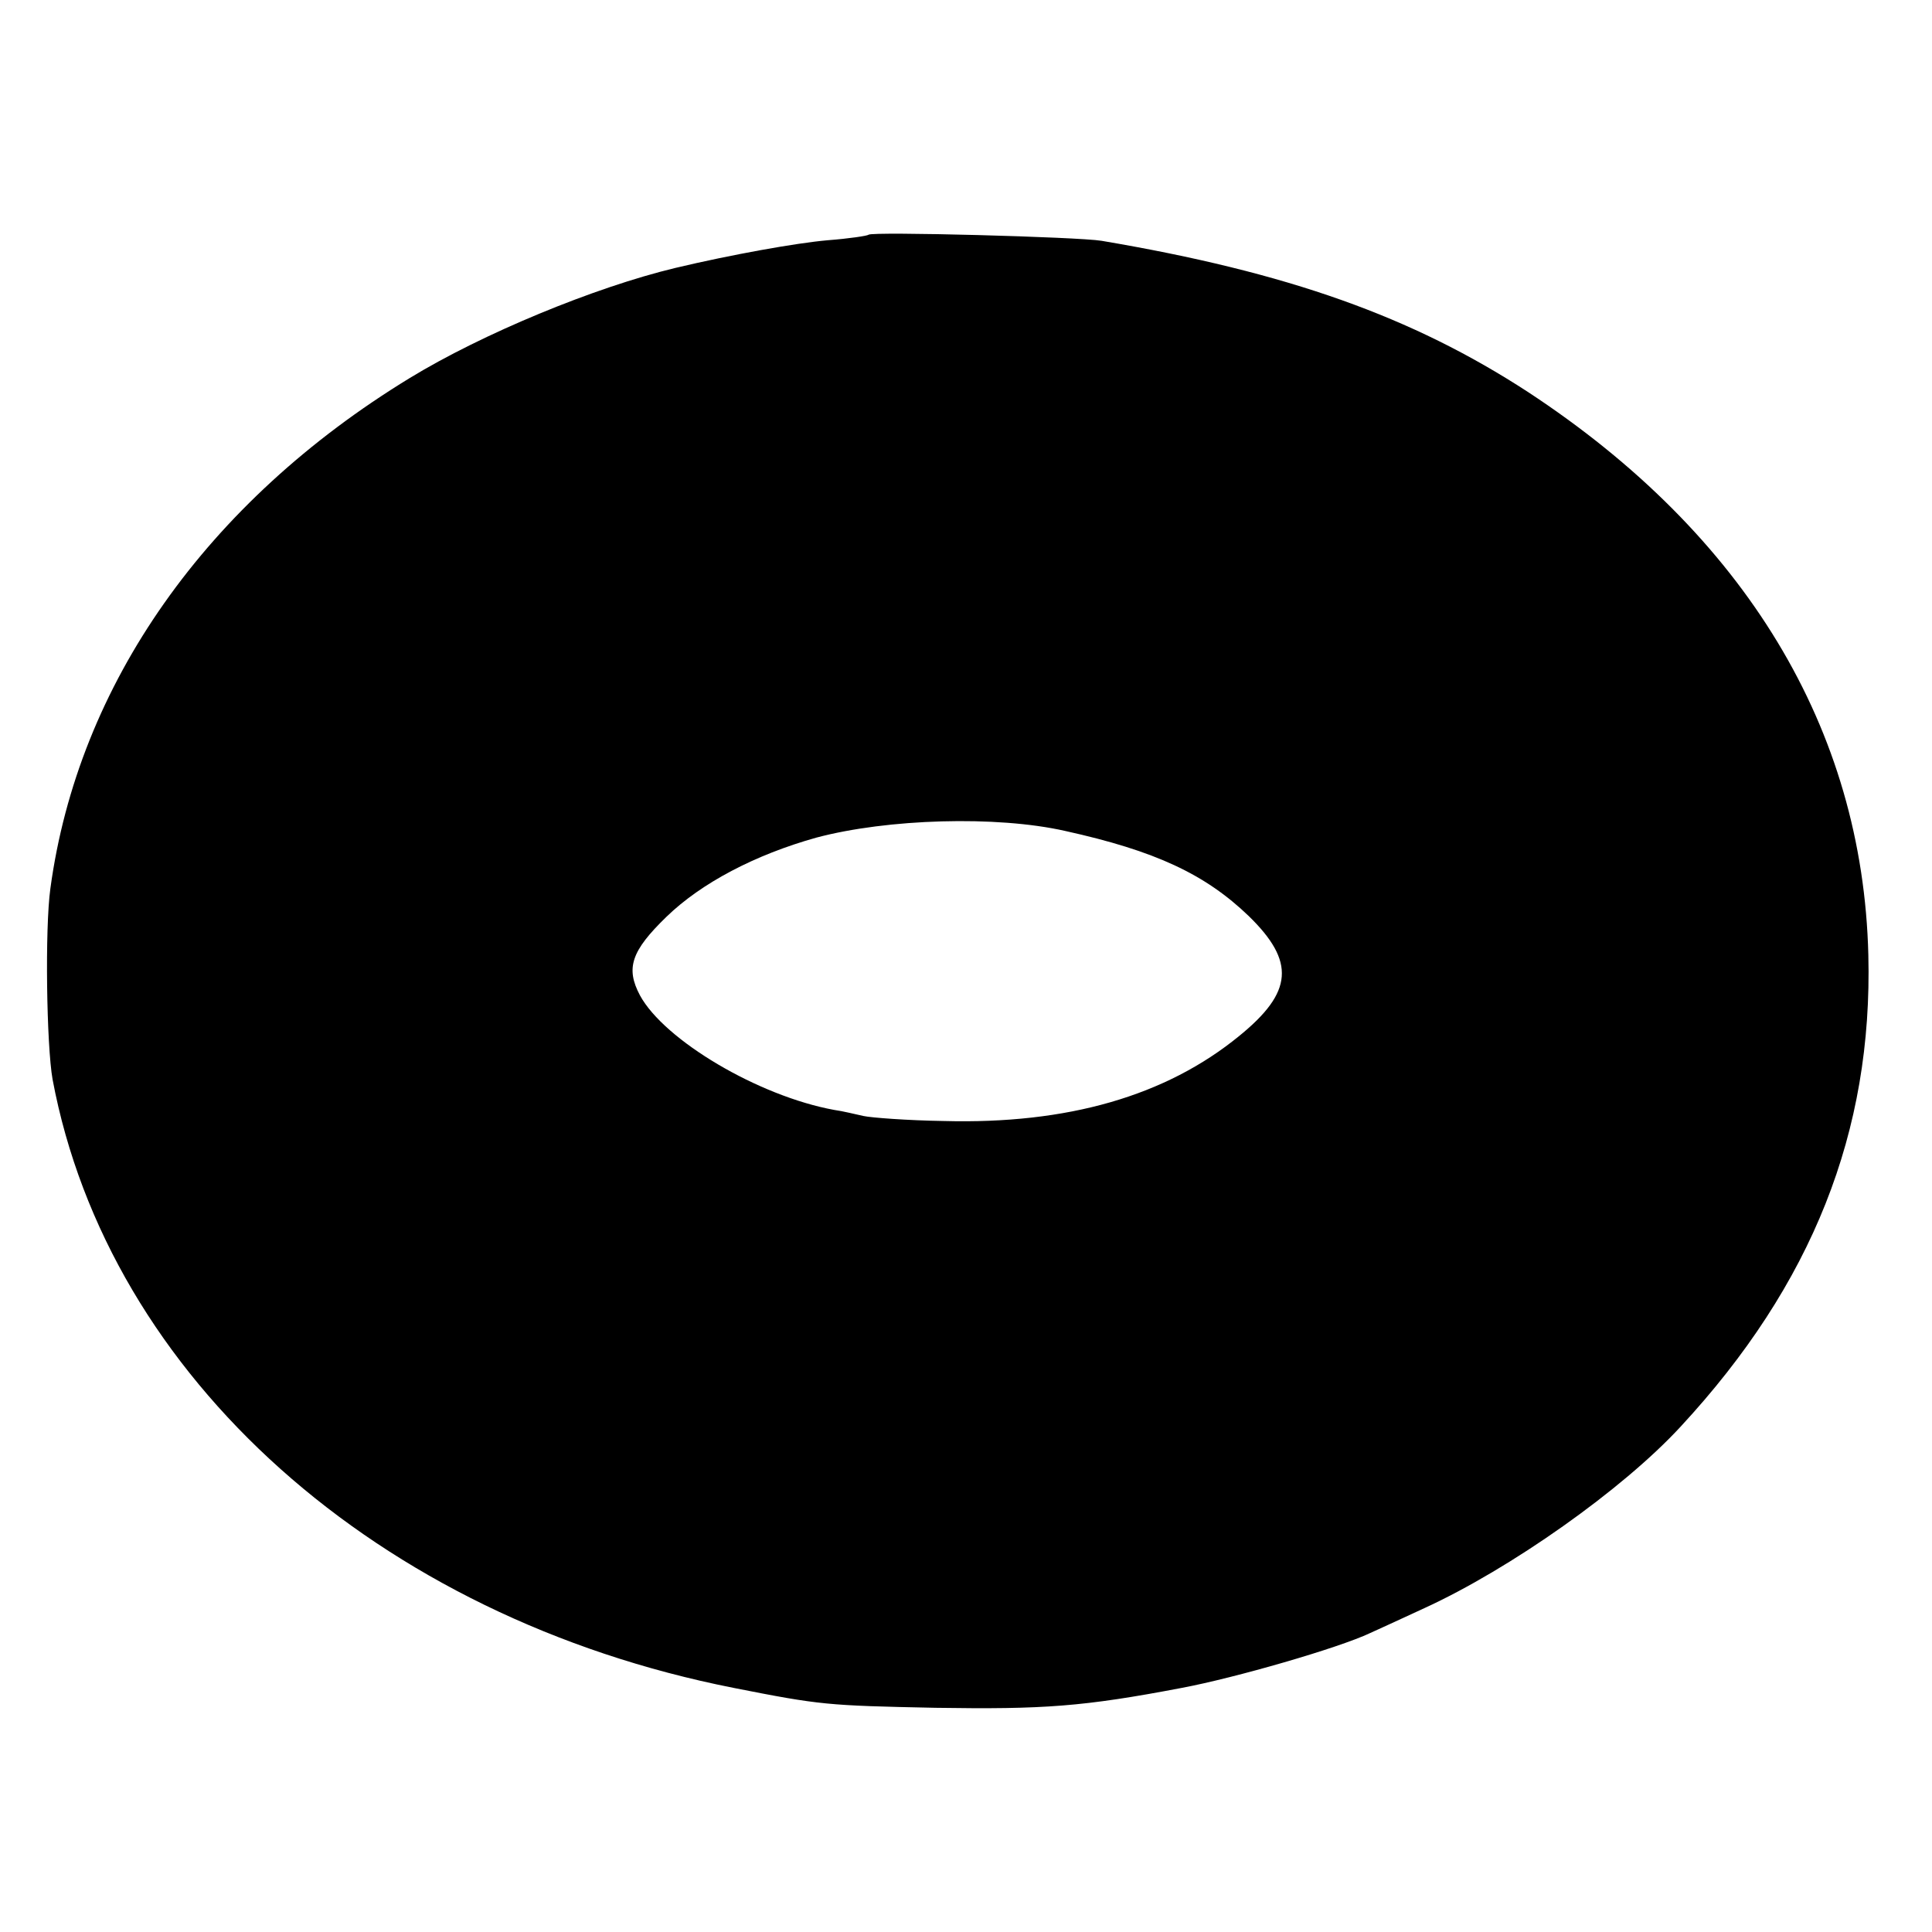
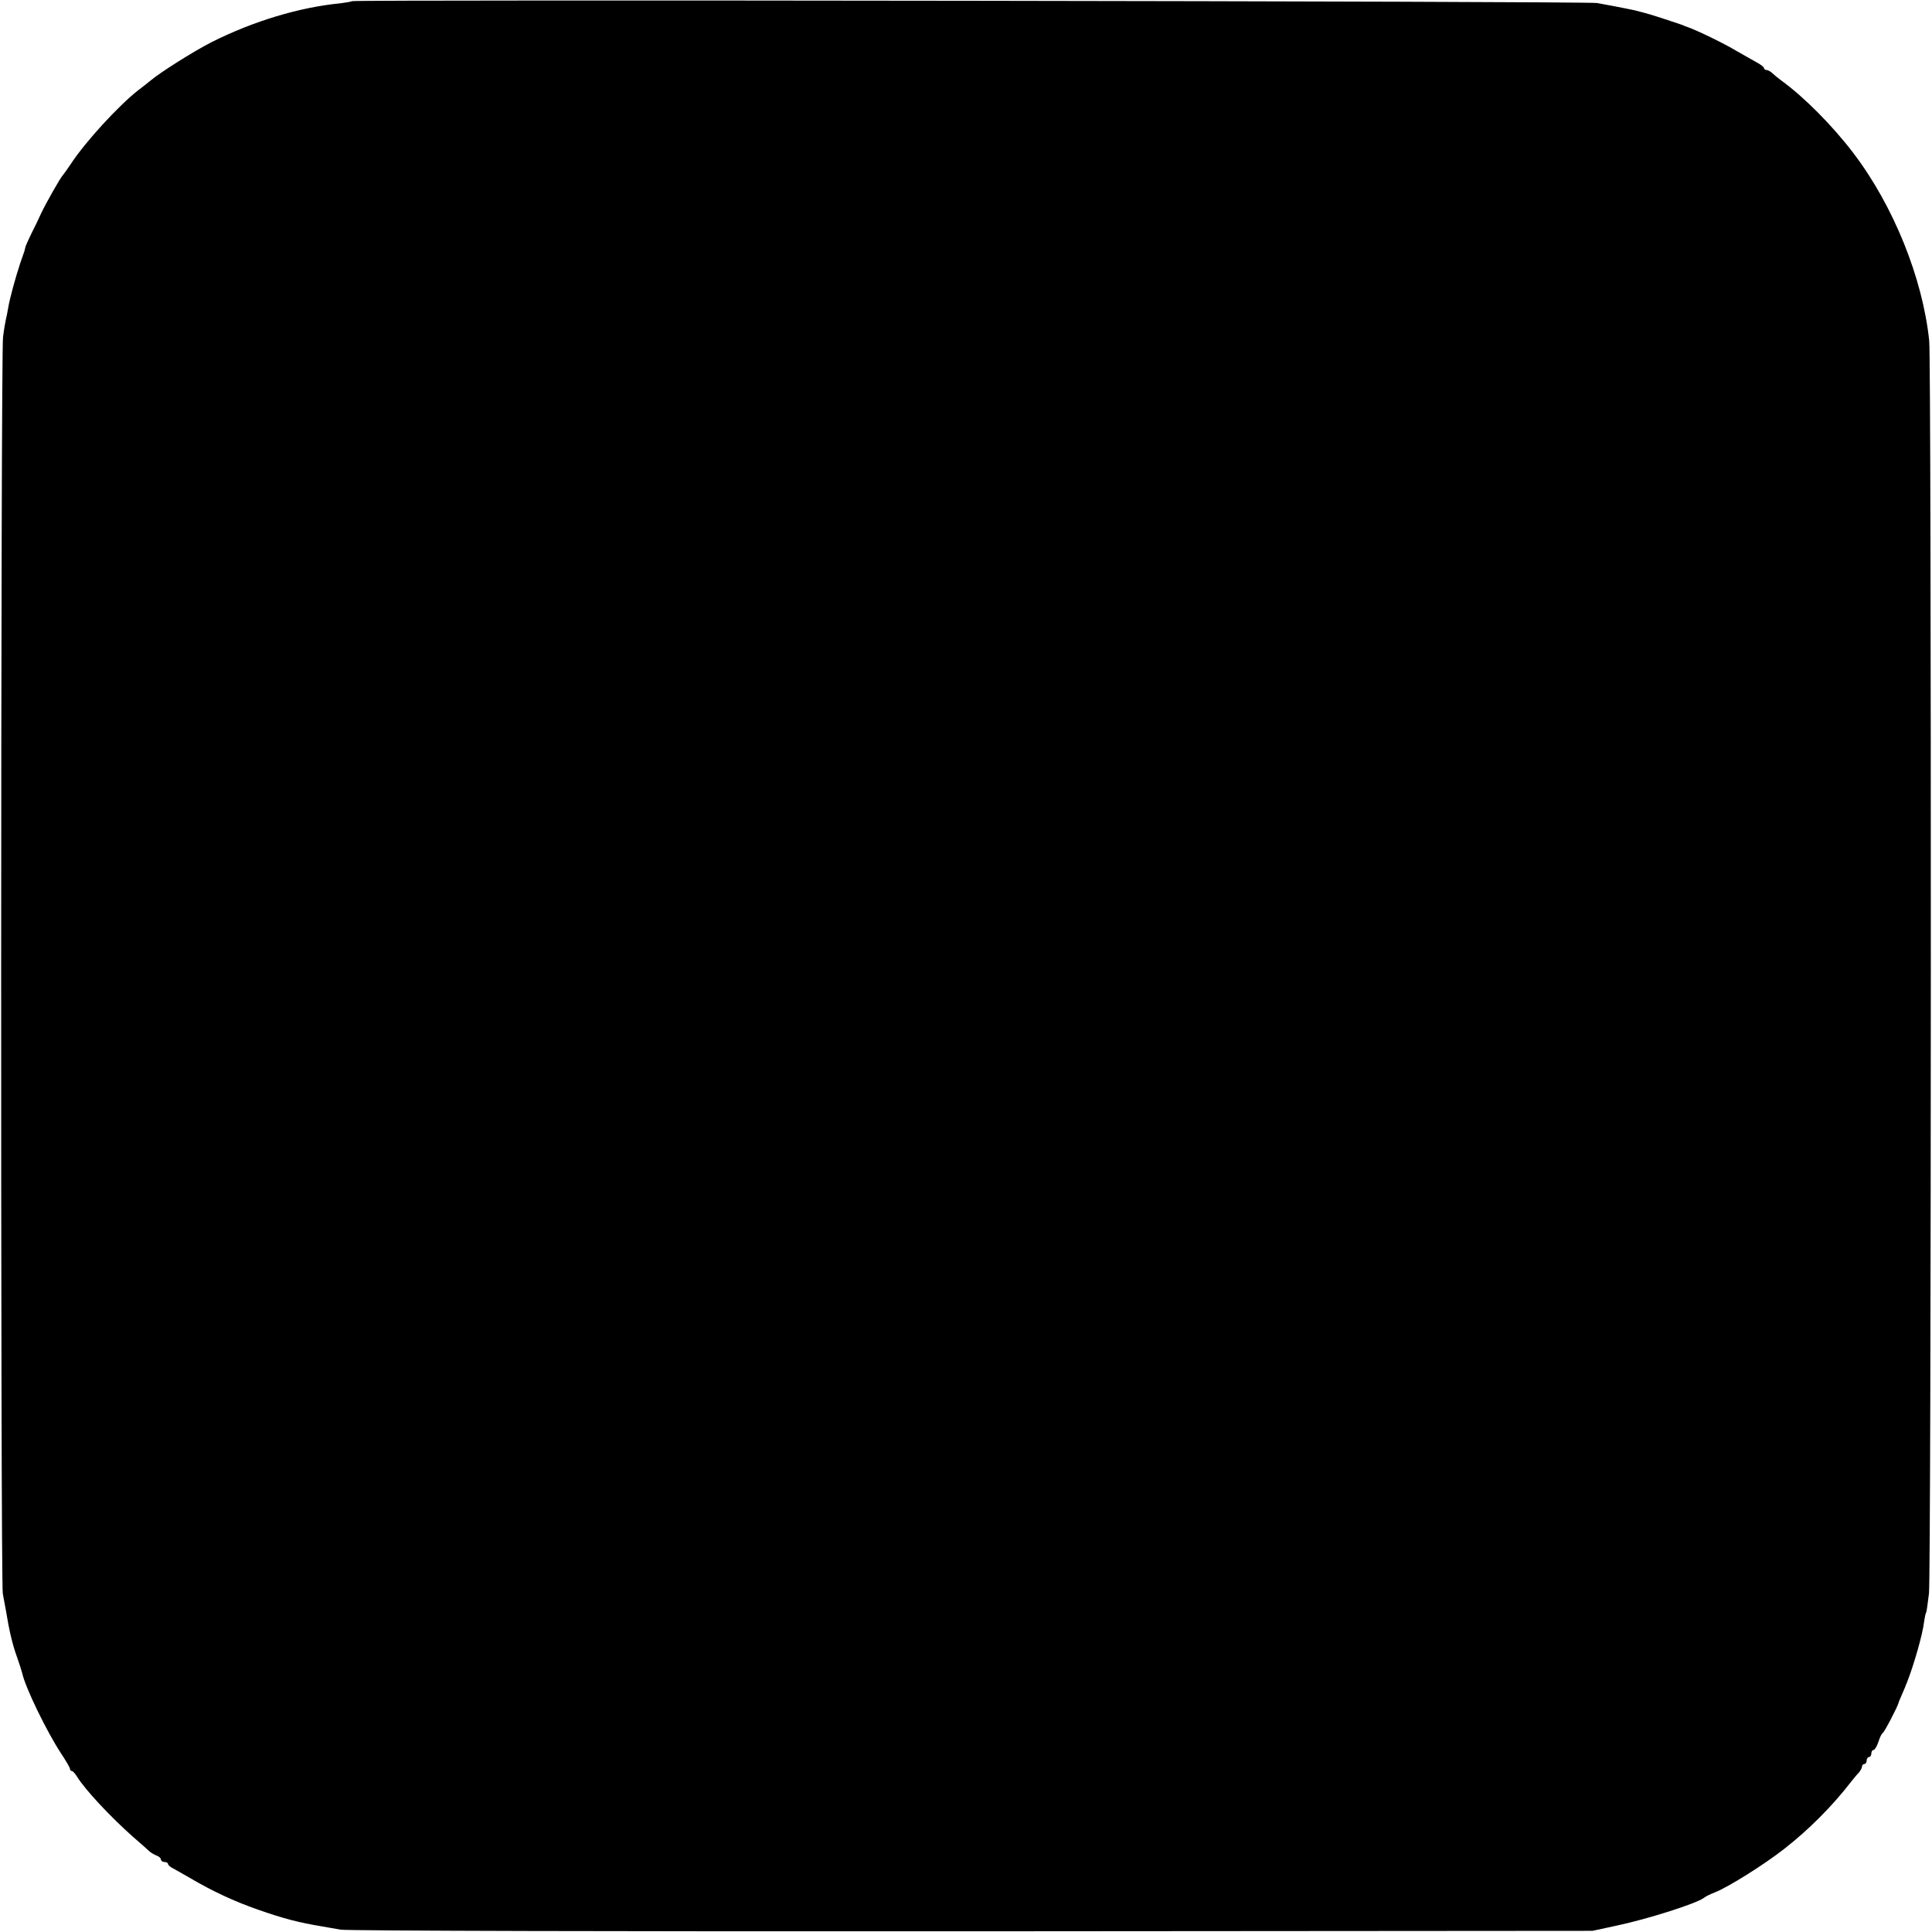
- <svg xmlns="http://www.w3.org/2000/svg" version="1.0" width="349pt" height="349pt" viewBox="0 0 349 349" preserveAspectRatio="xMidYMid meet">
-   <g transform="translate(0,349) scale(0.1,-0.1)" fill="#000000" stroke="none">
-     <path d="M1569 3066 c-2 -2 -35 -7 -74 -10 -57 -5 -174 -26 -275 -50 -146 -35 -349 -119 -480 -199 -367 -224 -599 -553 -649 -922 -10 -72 -7 -283 4 -345 101 -538 587 -972 1230 -1099 157 -31 169 -32 365 -36 195 -3 267 2 445 36 96 18 283 72 340 99 11 5 55 25 98 45 155 71 358 214 463 328 238 257 347 533 339 852 -10 408 -222 759 -615 1017 -209 136 -433 216 -770 273 -41 7 -415 17 -421 11z m355 -1077 c163 -36 253 -78 332 -154 84 -82 80 -137 -17 -216 -133 -109 -311 -160 -534 -154 -66 1 -131 6 -145 9 -14 3 -38 9 -53 11 -137 25 -307 126 -351 207 -26 49 -16 80 48 142 63 61 160 112 271 143 128 34 325 40 449 12z" />
+ <svg xmlns="http://www.w3.org/2000/svg" version="1.0" width="828pt" height="828pt" viewBox="0 0 828 828" preserveAspectRatio="xMidYMid meet">
+   <g transform="translate(0,828) scale(0.1,-0.1)" fill="#000000" stroke="none">
+     <path d="M1509 8275 c-3 -2 -25 -6 -49 -9 -176 -17 -373 -76 -554 -167 -76 -39 -218 -128 -263 -166 -12 -10 -35 -28 -51 -40 -83 -65 -227 -221 -290 -318 -15 -22 -29 -42 -32 -45 -10 -9 -75 -124 -94 -165 -10 -22 -28 -60 -41 -85 -12 -25 -23 -49 -25 -55 -1 -5 -4 -14 -5 -20 -2 -5 -10 -30 -19 -55 -20 -61 -44 -148 -51 -190 -3 -19 -8 -42 -10 -50 -2 -8 -8 -42 -12 -75 -10 -73 -11 -5336 -1 -5385 4 -19 9 -51 13 -70 14 -86 28 -147 47 -199 11 -31 21 -63 23 -71 13 -62 106 -252 165 -342 22 -33 40 -64 40 -69 0 -5 3 -9 8 -9 4 0 14 -11 22 -24 36 -58 144 -173 241 -259 30 -26 61 -53 69 -61 8 -7 23 -16 33 -19 9 -4 17 -11 17 -17 0 -5 7 -10 15 -10 8 0 15 -4 15 -8 0 -5 10 -14 23 -20 12 -7 45 -25 72 -41 97 -57 190 -100 290 -135 112 -39 173 -55 275 -72 19 -3 55 -10 80 -14 25 -5 1237 -8 2705 -7 l2660 2 102 22 c137 29 343 95 375 119 7 6 29 17 48 24 56 22 208 117 295 185 108 84 208 185 290 291 11 14 26 32 33 39 6 8 12 18 12 24 0 6 5 11 10 11 6 0 10 7 10 15 0 8 5 15 10 15 6 0 10 7 10 15 0 8 4 15 9 15 5 0 15 15 21 34 6 19 14 36 18 38 7 2 64 113 68 128 0 3 7 19 14 35 7 17 14 32 15 35 1 3 4 12 8 20 30 77 67 206 73 259 3 19 6 37 9 40 2 4 7 41 12 82 10 89 11 5276 1 5369 -28 268 -153 578 -325 804 -89 117 -212 241 -309 311 -15 11 -33 26 -40 33 -7 6 -17 12 -23 12 -6 0 -11 4 -11 8 0 5 -15 16 -32 25 -18 10 -55 31 -83 47 -54 33 -174 91 -215 105 -3 1 -12 4 -20 8 -8 3 -42 14 -75 25 -52 17 -74 24 -130 38 -11 2 -42 9 -95 19 -19 3 -48 9 -65 12 -34 8 -5329 15 -5336 8z" />
  </g>
</svg>
